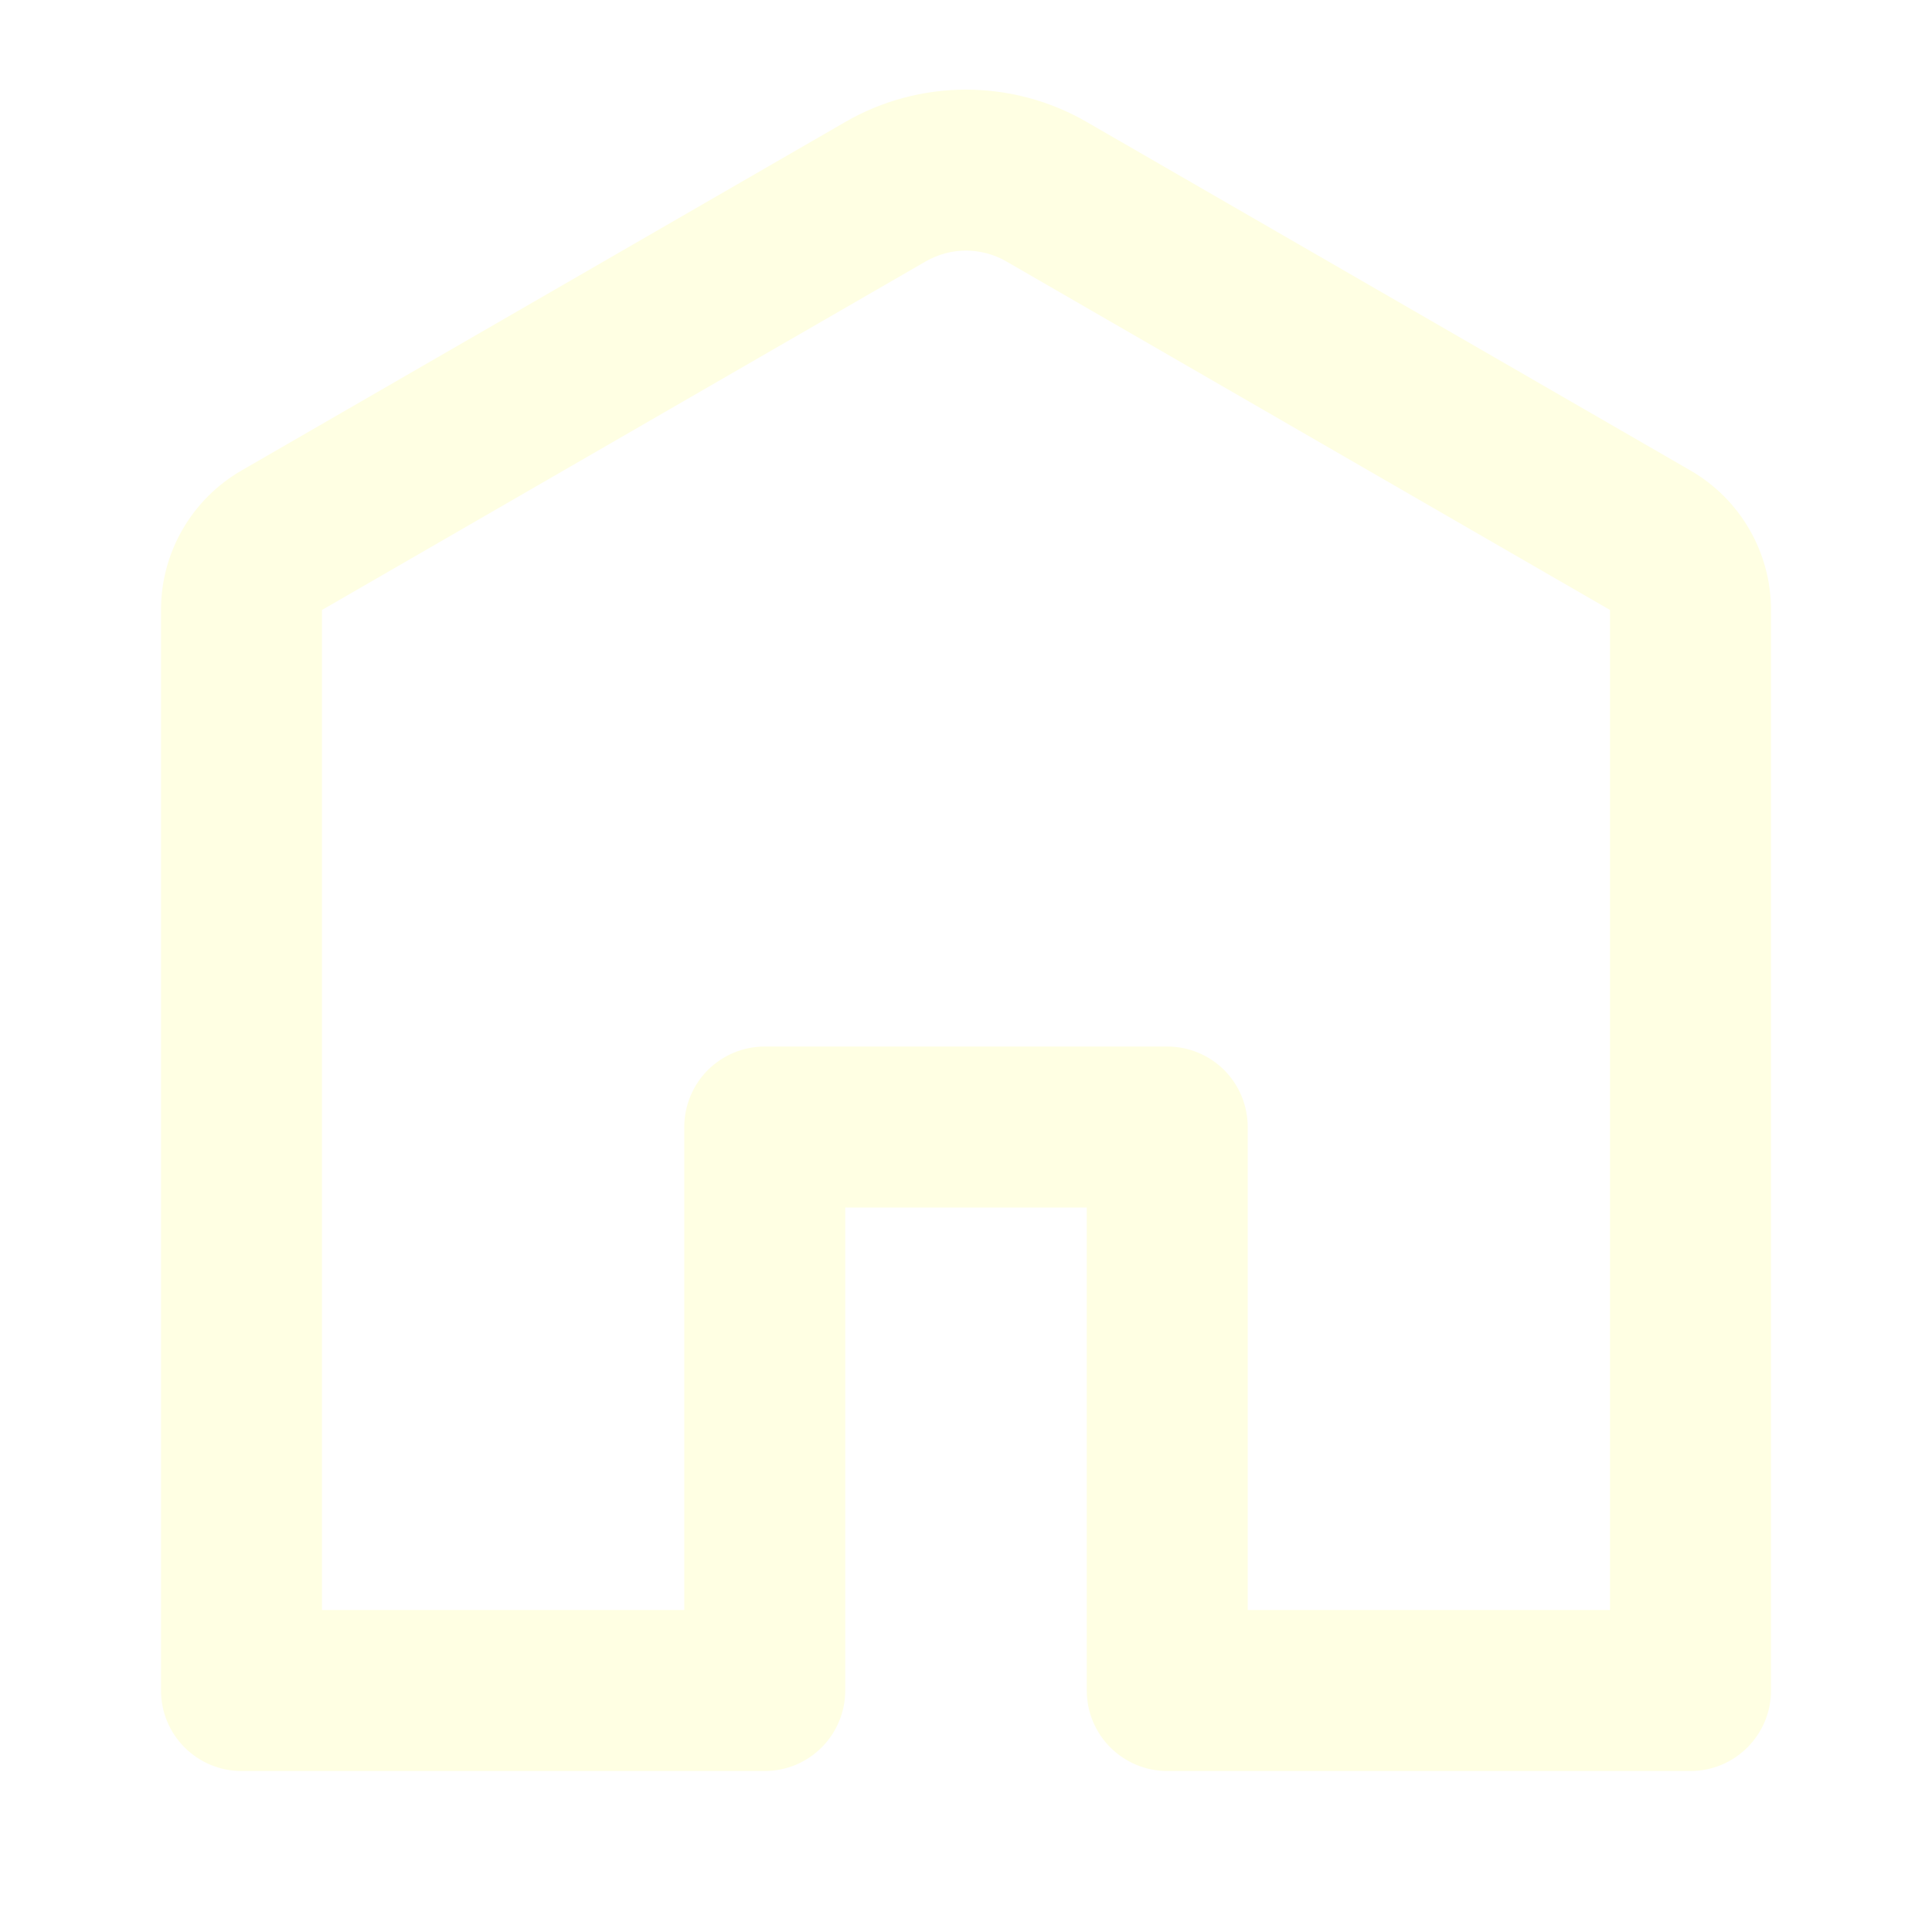
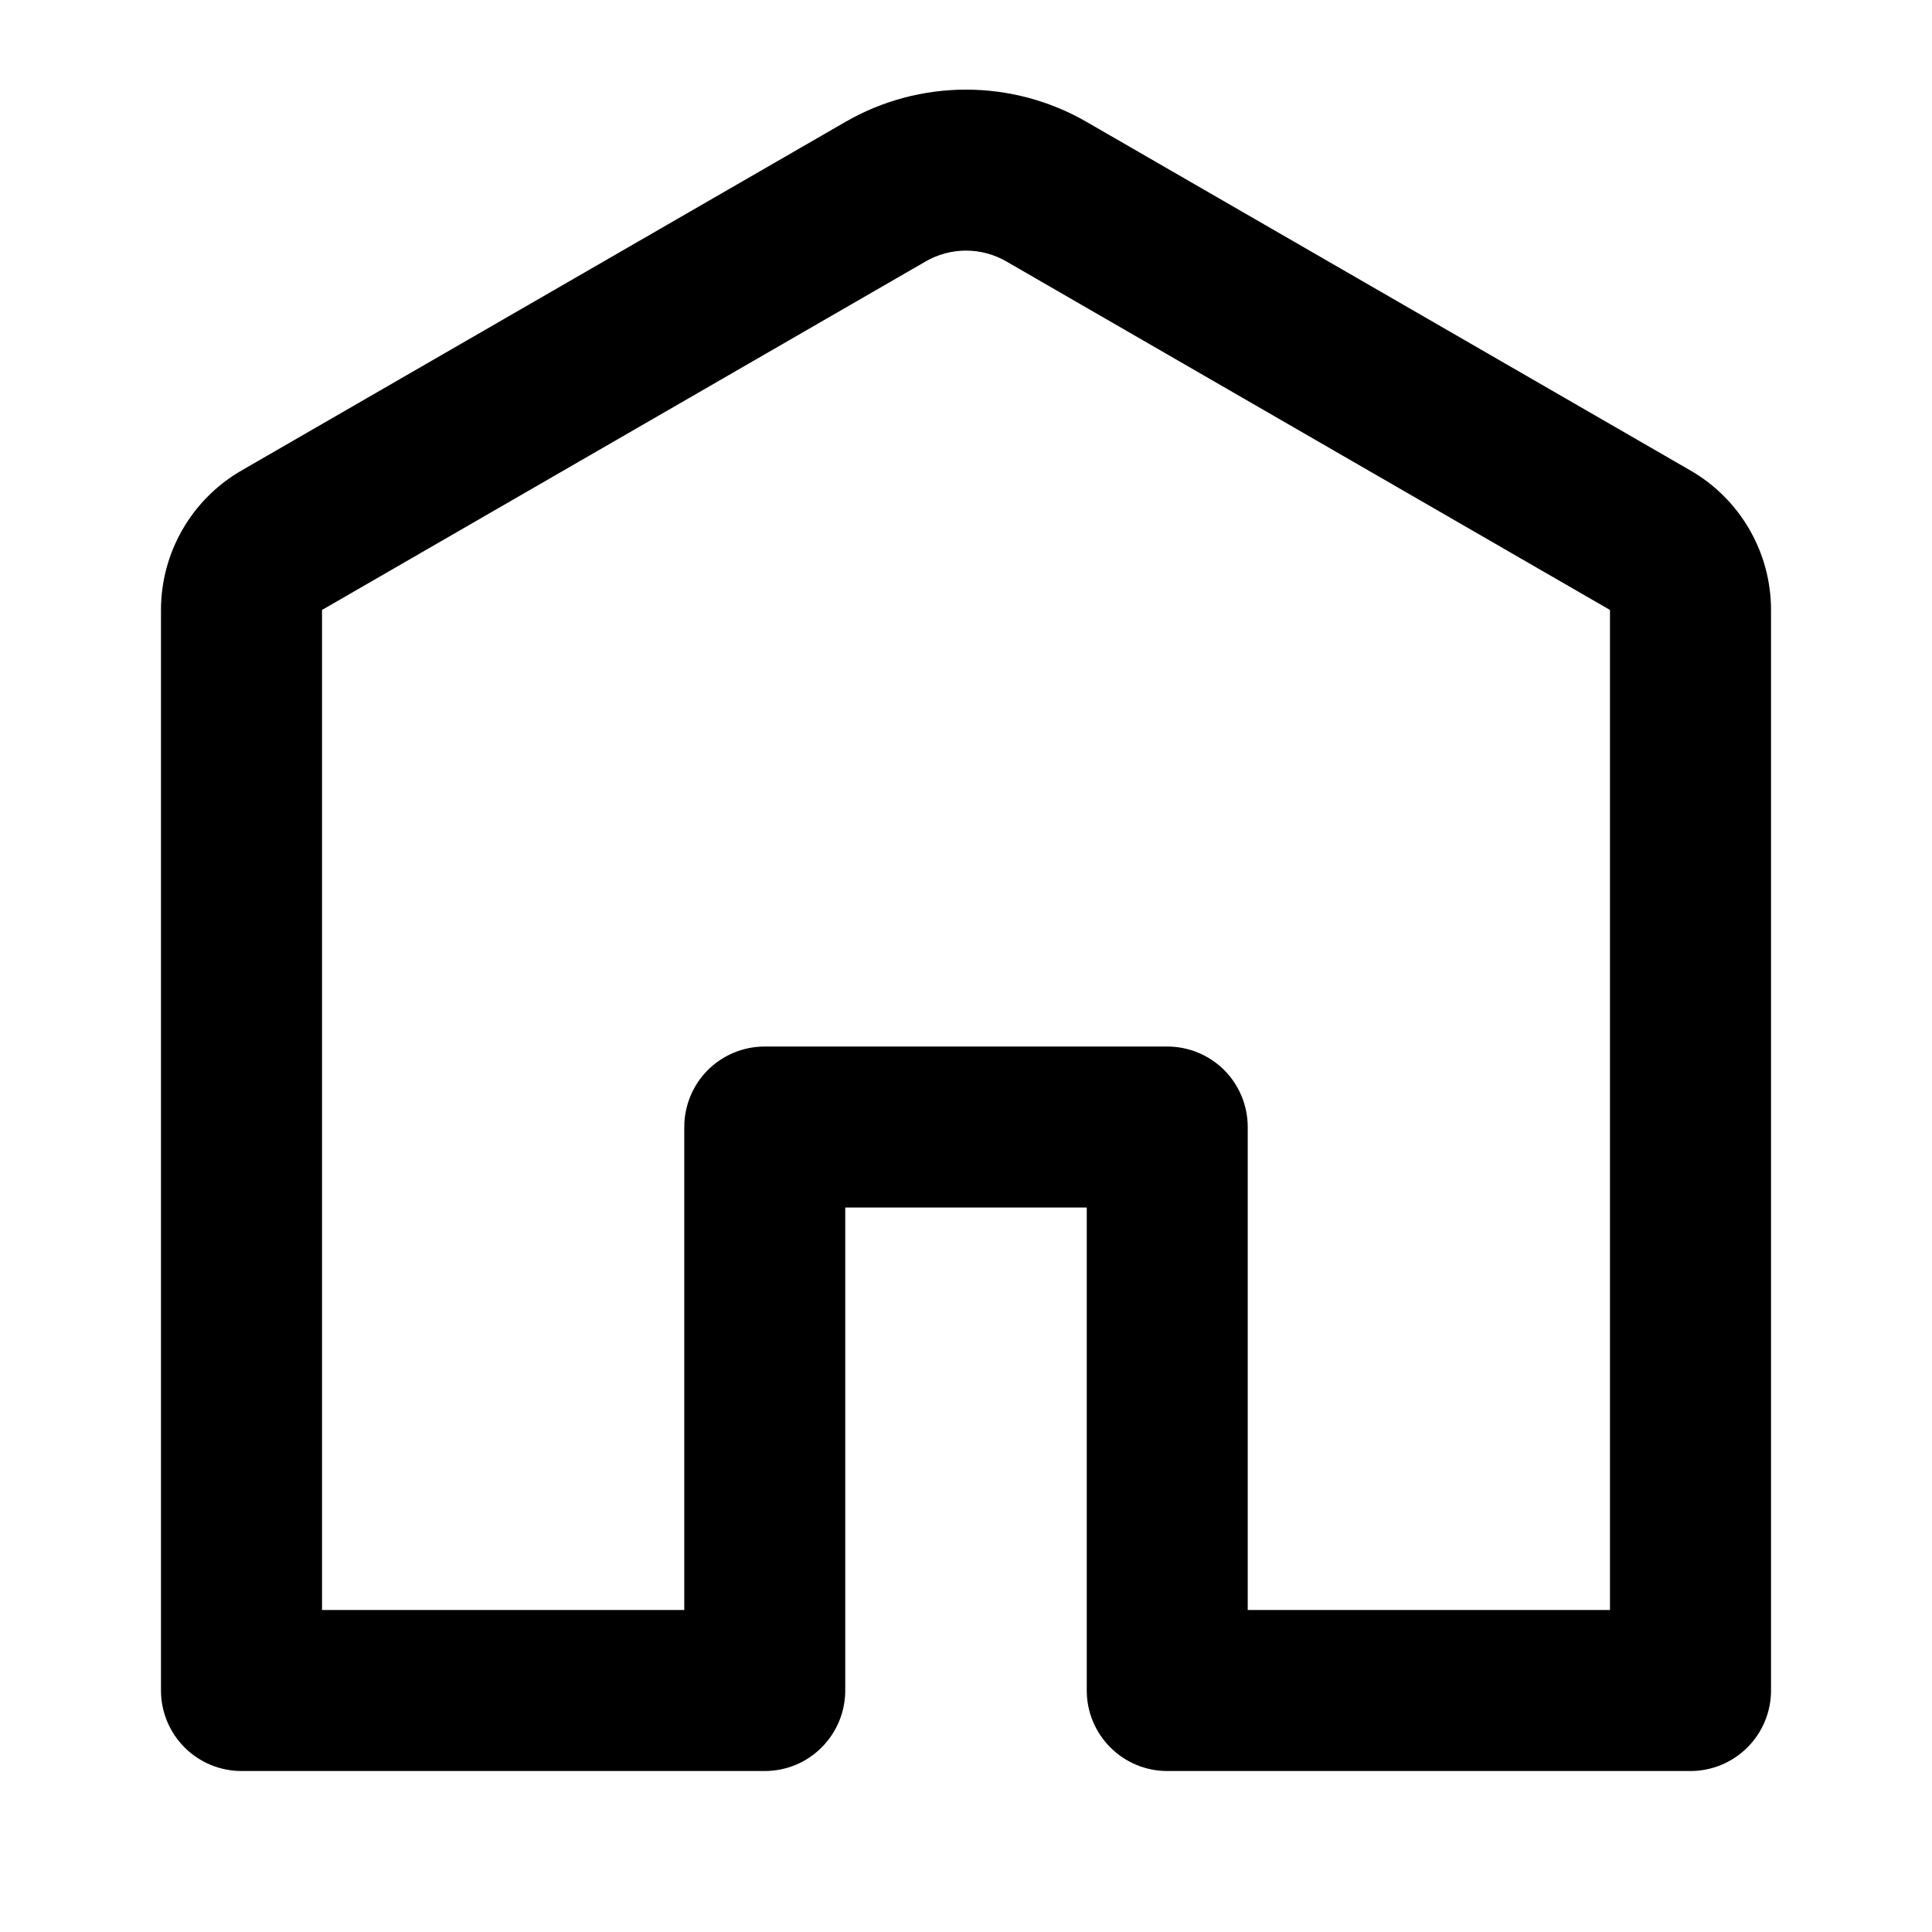
<svg xmlns="http://www.w3.org/2000/svg" width="28" height="28" viewBox="0 0 28 28" fill="none">
-   <path d="M14.583 3.788C14.406 3.686 14.205 3.632 14 3.632C13.795 3.632 13.594 3.686 13.417 3.788L4.667 8.84V23.333H9.917V16.333C9.917 16.024 10.04 15.727 10.258 15.508C10.477 15.29 10.774 15.167 11.083 15.167H16.917C17.226 15.167 17.523 15.29 17.742 15.508C17.96 15.727 18.083 16.024 18.083 16.333V23.333H23.333V8.84L14.583 3.788ZM12.25 1.768C12.782 1.46 13.386 1.299 14 1.299C14.614 1.299 15.218 1.46 15.75 1.768L24.5 6.819C24.855 7.024 25.149 7.318 25.354 7.673C25.559 8.028 25.667 8.43 25.667 8.84V24.5C25.667 24.809 25.544 25.106 25.325 25.325C25.106 25.544 24.809 25.667 24.5 25.667H16.917C16.607 25.667 16.311 25.544 16.092 25.325C15.873 25.106 15.75 24.809 15.75 24.5V17.5H12.25V24.5C12.25 24.809 12.127 25.106 11.908 25.325C11.69 25.544 11.393 25.667 11.083 25.667H3.5C3.191 25.667 2.894 25.544 2.675 25.325C2.456 25.106 2.333 24.809 2.333 24.5V8.84C2.333 8.43 2.441 8.028 2.646 7.673C2.851 7.318 3.145 7.024 3.5 6.819L12.25 1.768Z" fill="#FFFFE3" />
+   <path d="M14.583 3.788C14.406 3.686 14.205 3.632 14 3.632C13.795 3.632 13.594 3.686 13.417 3.788L4.667 8.84V23.333H9.917V16.333C9.917 16.024 10.04 15.727 10.258 15.508C10.477 15.29 10.774 15.167 11.083 15.167H16.917C17.226 15.167 17.523 15.29 17.742 15.508C17.96 15.727 18.083 16.024 18.083 16.333V23.333H23.333V8.84L14.583 3.788ZM12.25 1.768C12.782 1.46 13.386 1.299 14 1.299C14.614 1.299 15.218 1.46 15.75 1.768L24.5 6.819C24.855 7.024 25.149 7.318 25.354 7.673C25.559 8.028 25.667 8.43 25.667 8.84V24.5C25.667 24.809 25.544 25.106 25.325 25.325C25.106 25.544 24.809 25.667 24.5 25.667H16.917C16.607 25.667 16.311 25.544 16.092 25.325C15.873 25.106 15.75 24.809 15.75 24.5V17.5H12.25V24.5C12.25 24.809 12.127 25.106 11.908 25.325C11.69 25.544 11.393 25.667 11.083 25.667H3.5C3.191 25.667 2.894 25.544 2.675 25.325C2.456 25.106 2.333 24.809 2.333 24.5V8.84C2.333 8.43 2.441 8.028 2.646 7.673C2.851 7.318 3.145 7.024 3.5 6.819L12.25 1.768Z" fill="#000" />
</svg>
